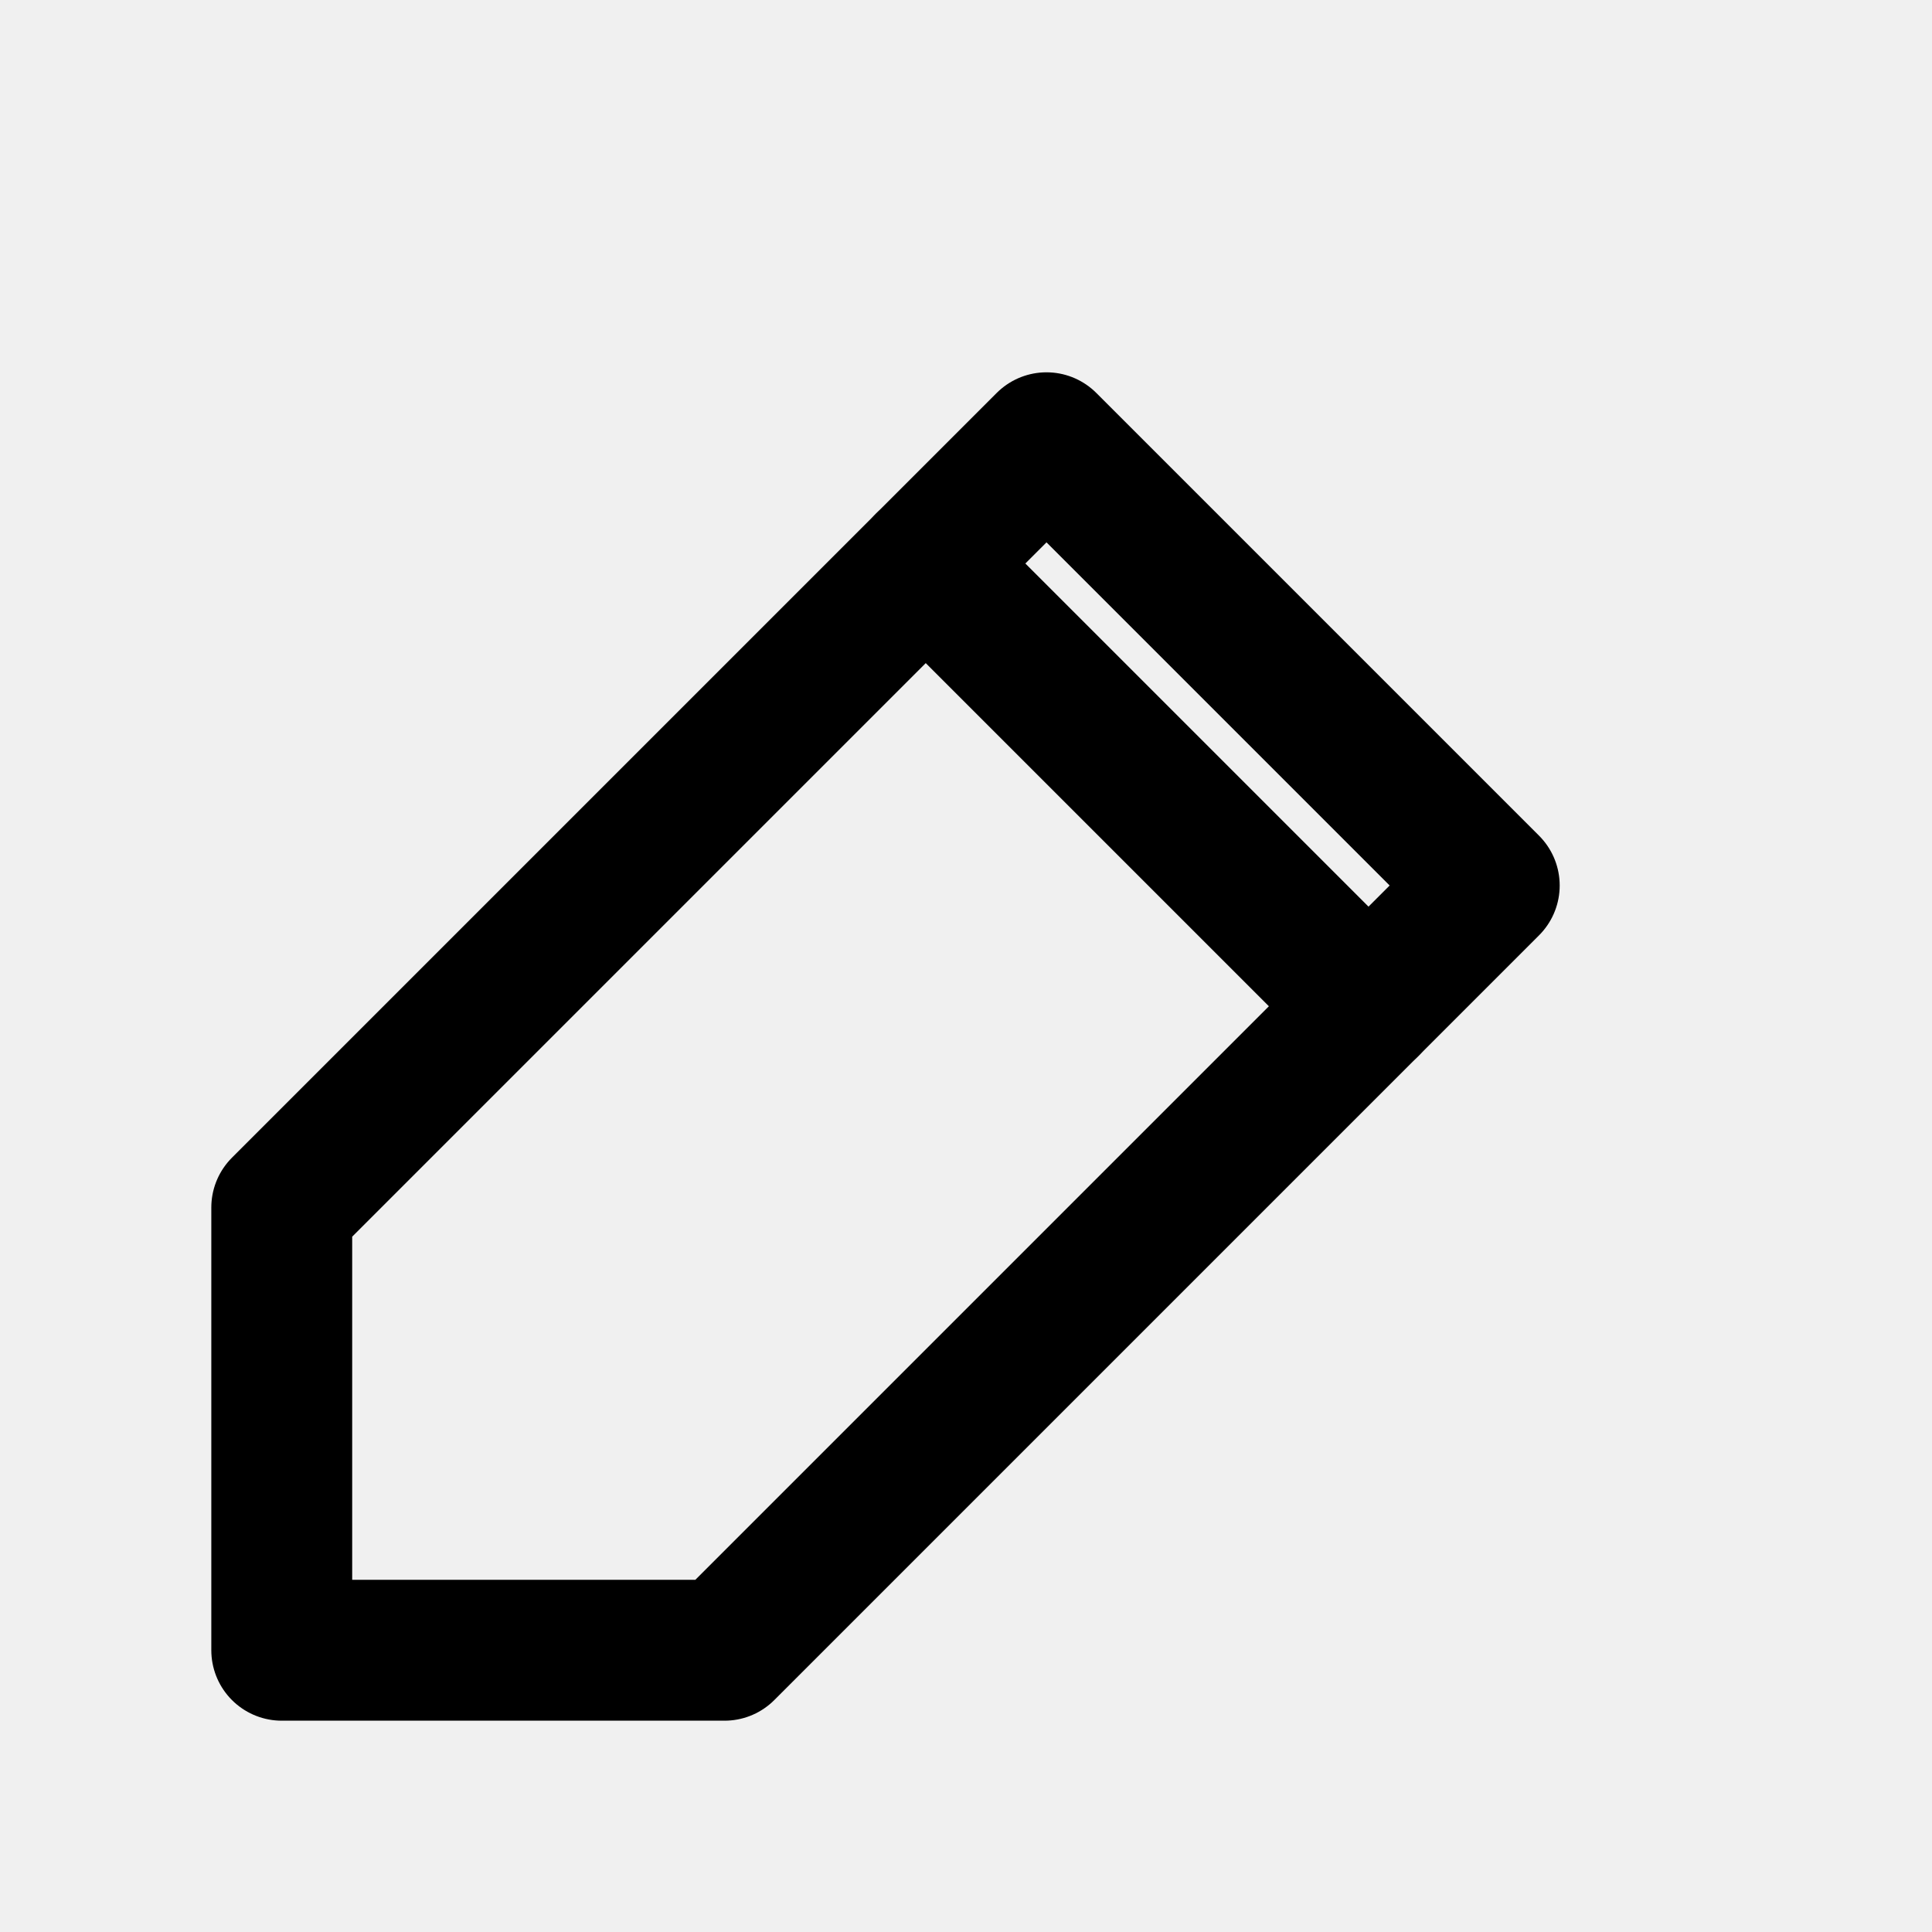
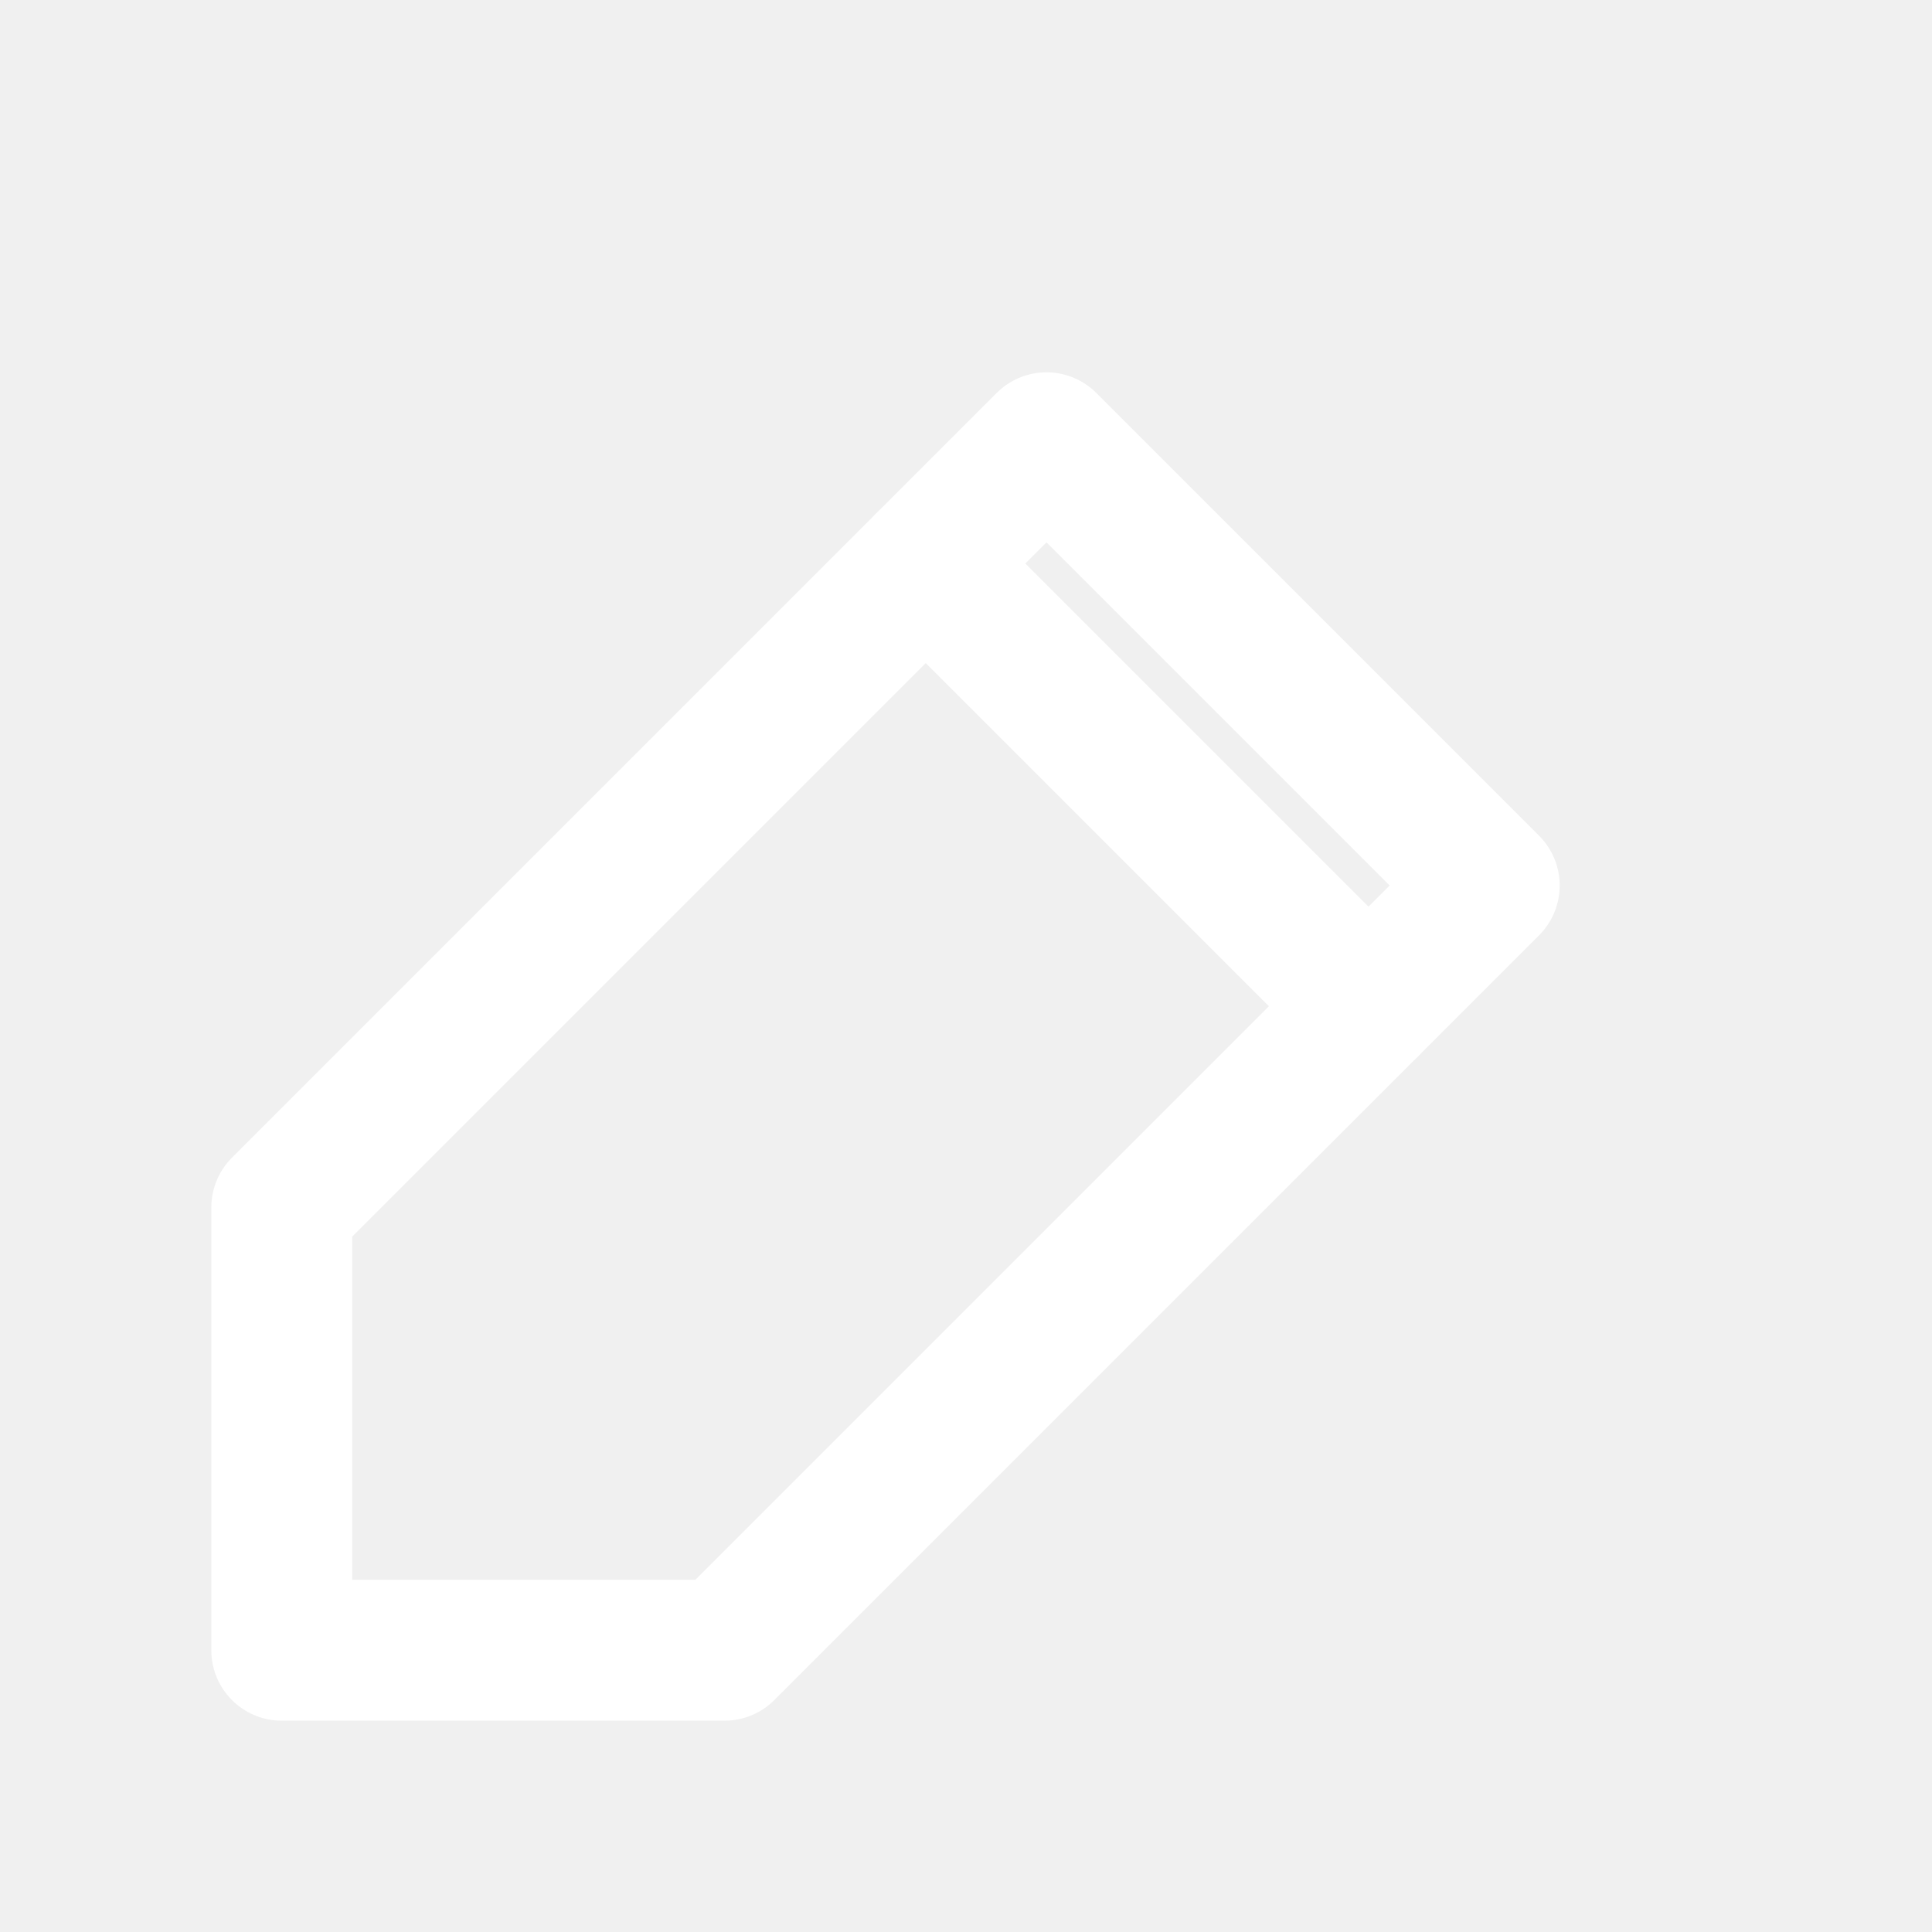
<svg xmlns="http://www.w3.org/2000/svg" width="24" height="24" viewBox="0 0 24 24" fill="none">
-   <path d="M13 5.5 18.5 11 9 20.5H3.5V15L13 5.5Z" stroke="black" stroke-width="1.75" stroke-linejoin="round" />
-   <path d="m11.5 7 5.5 5.5" stroke="black" stroke-width="1.75" stroke-linecap="round" />
+   <path d="M13 5.5 18.5 11 9 20.5H3.5V15L13 5.5Z" stroke="white" stroke-width="1.75" stroke-linejoin="round" />
+   <path d="m11.5 7 5.5 5.5" stroke="white" stroke-width="1.75" stroke-linecap="round" />
</svg>
